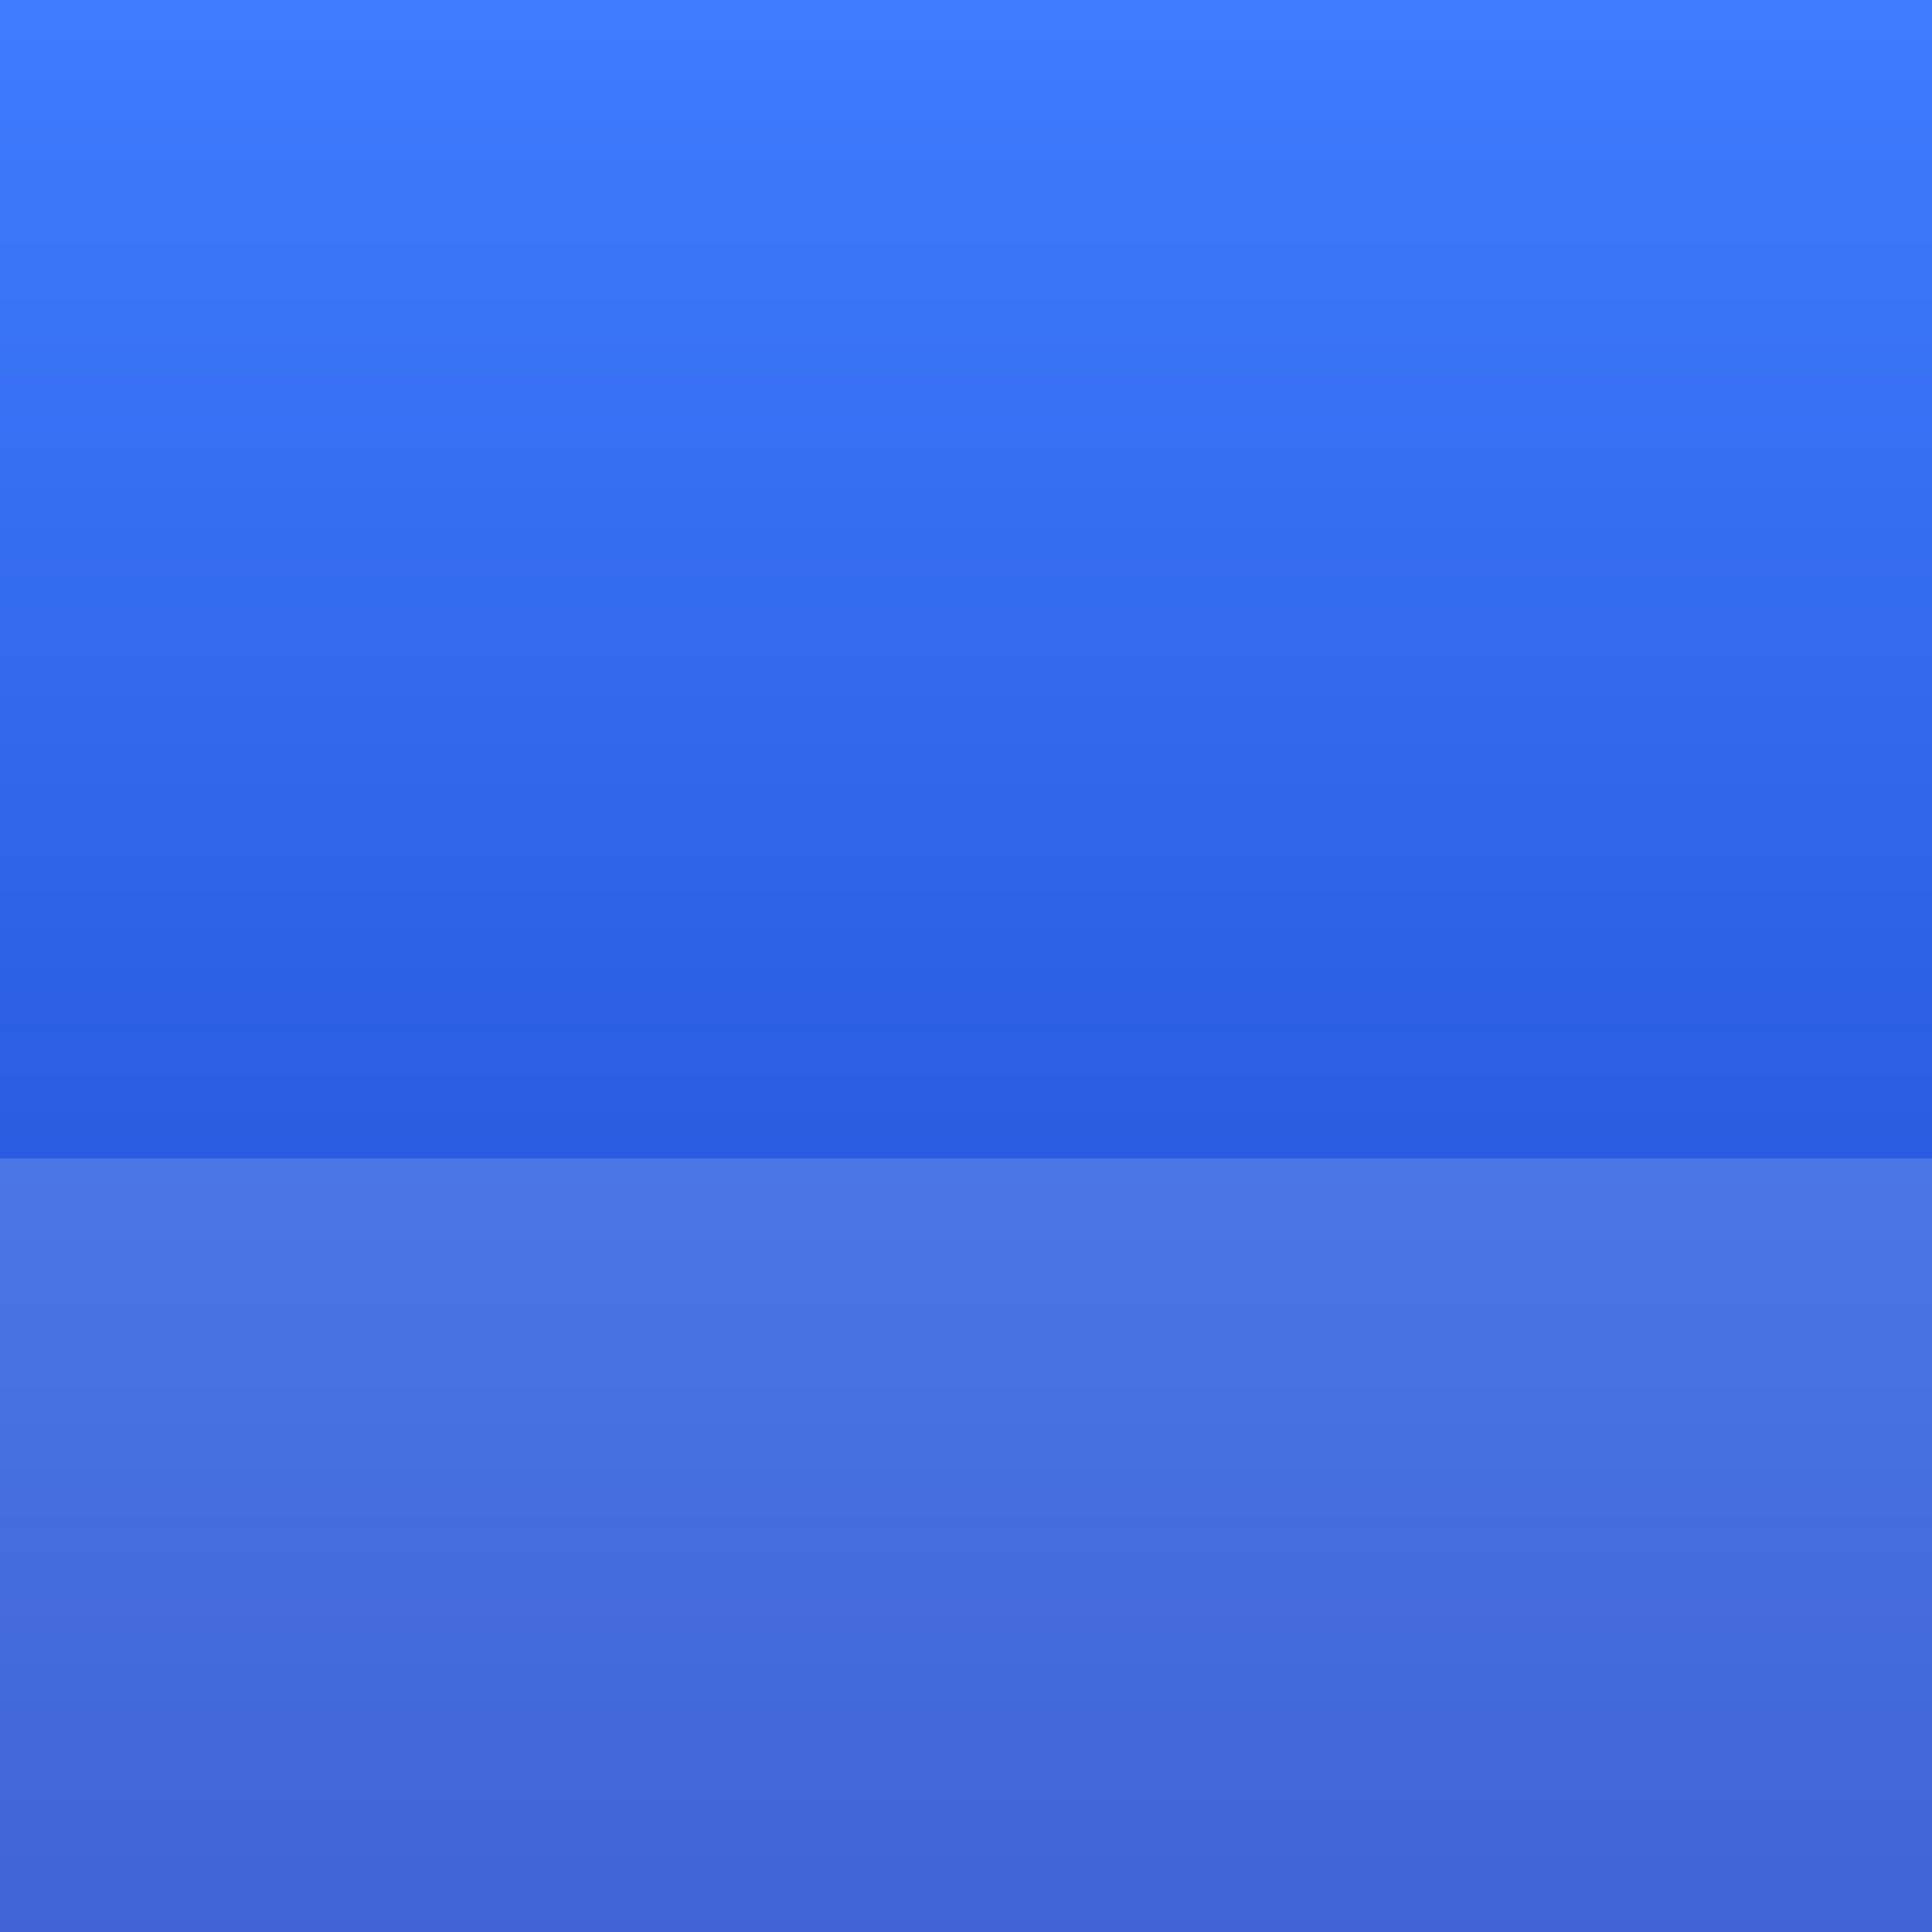
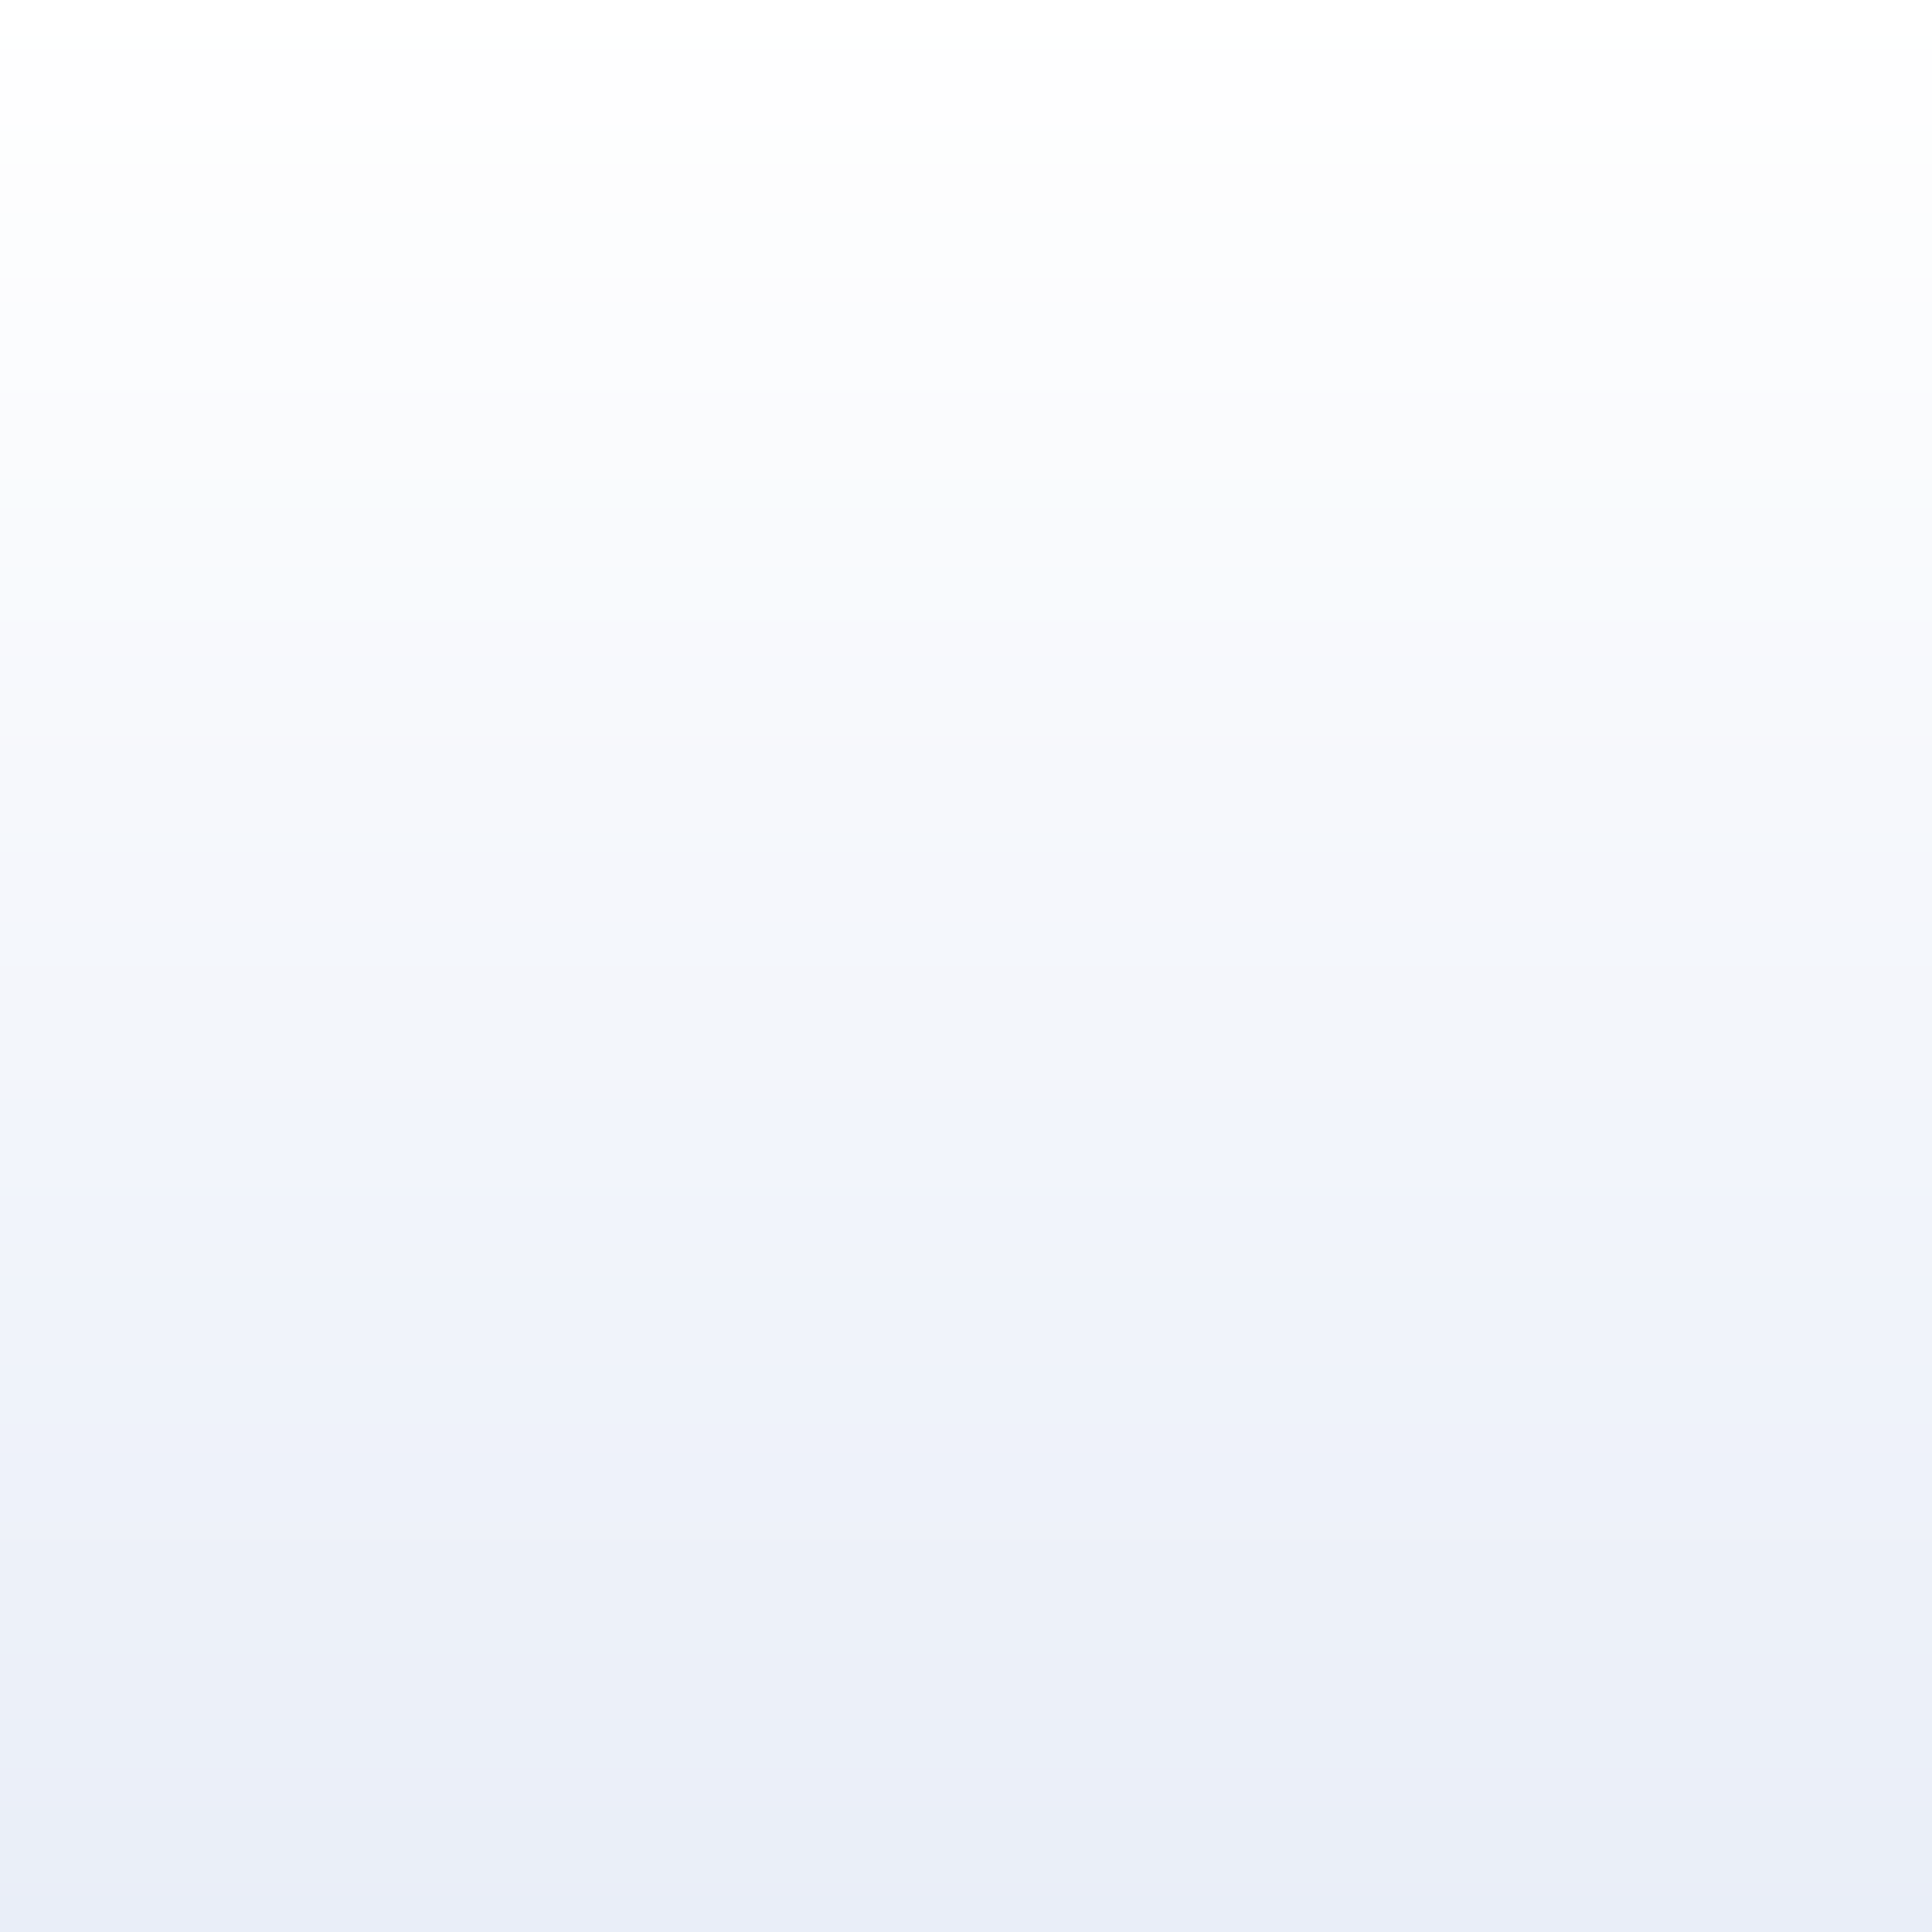
<svg xmlns="http://www.w3.org/2000/svg" width="1024" height="1024" viewBox="0 0 1024 1024">
  <defs>
    <linearGradient id="g" x1="0" y1="0" x2="0" y2="1">
-       <stop offset="0" stop-color="#3F7CFF" />
-       <stop offset="1" stop-color="#1C47CC" />
+       <stop offset="0" stop-color="#FFFFFF" />
+       <stop offset="1" stop-color="#E9EEF8" />
    </linearGradient>
  </defs>
  <rect width="1024" height="1024" fill="url(#g)" />
-   <rect x="0" y="614" width="1024" height="410" fill="#FFFFFF" fill-opacity="0.16" />
</svg>
